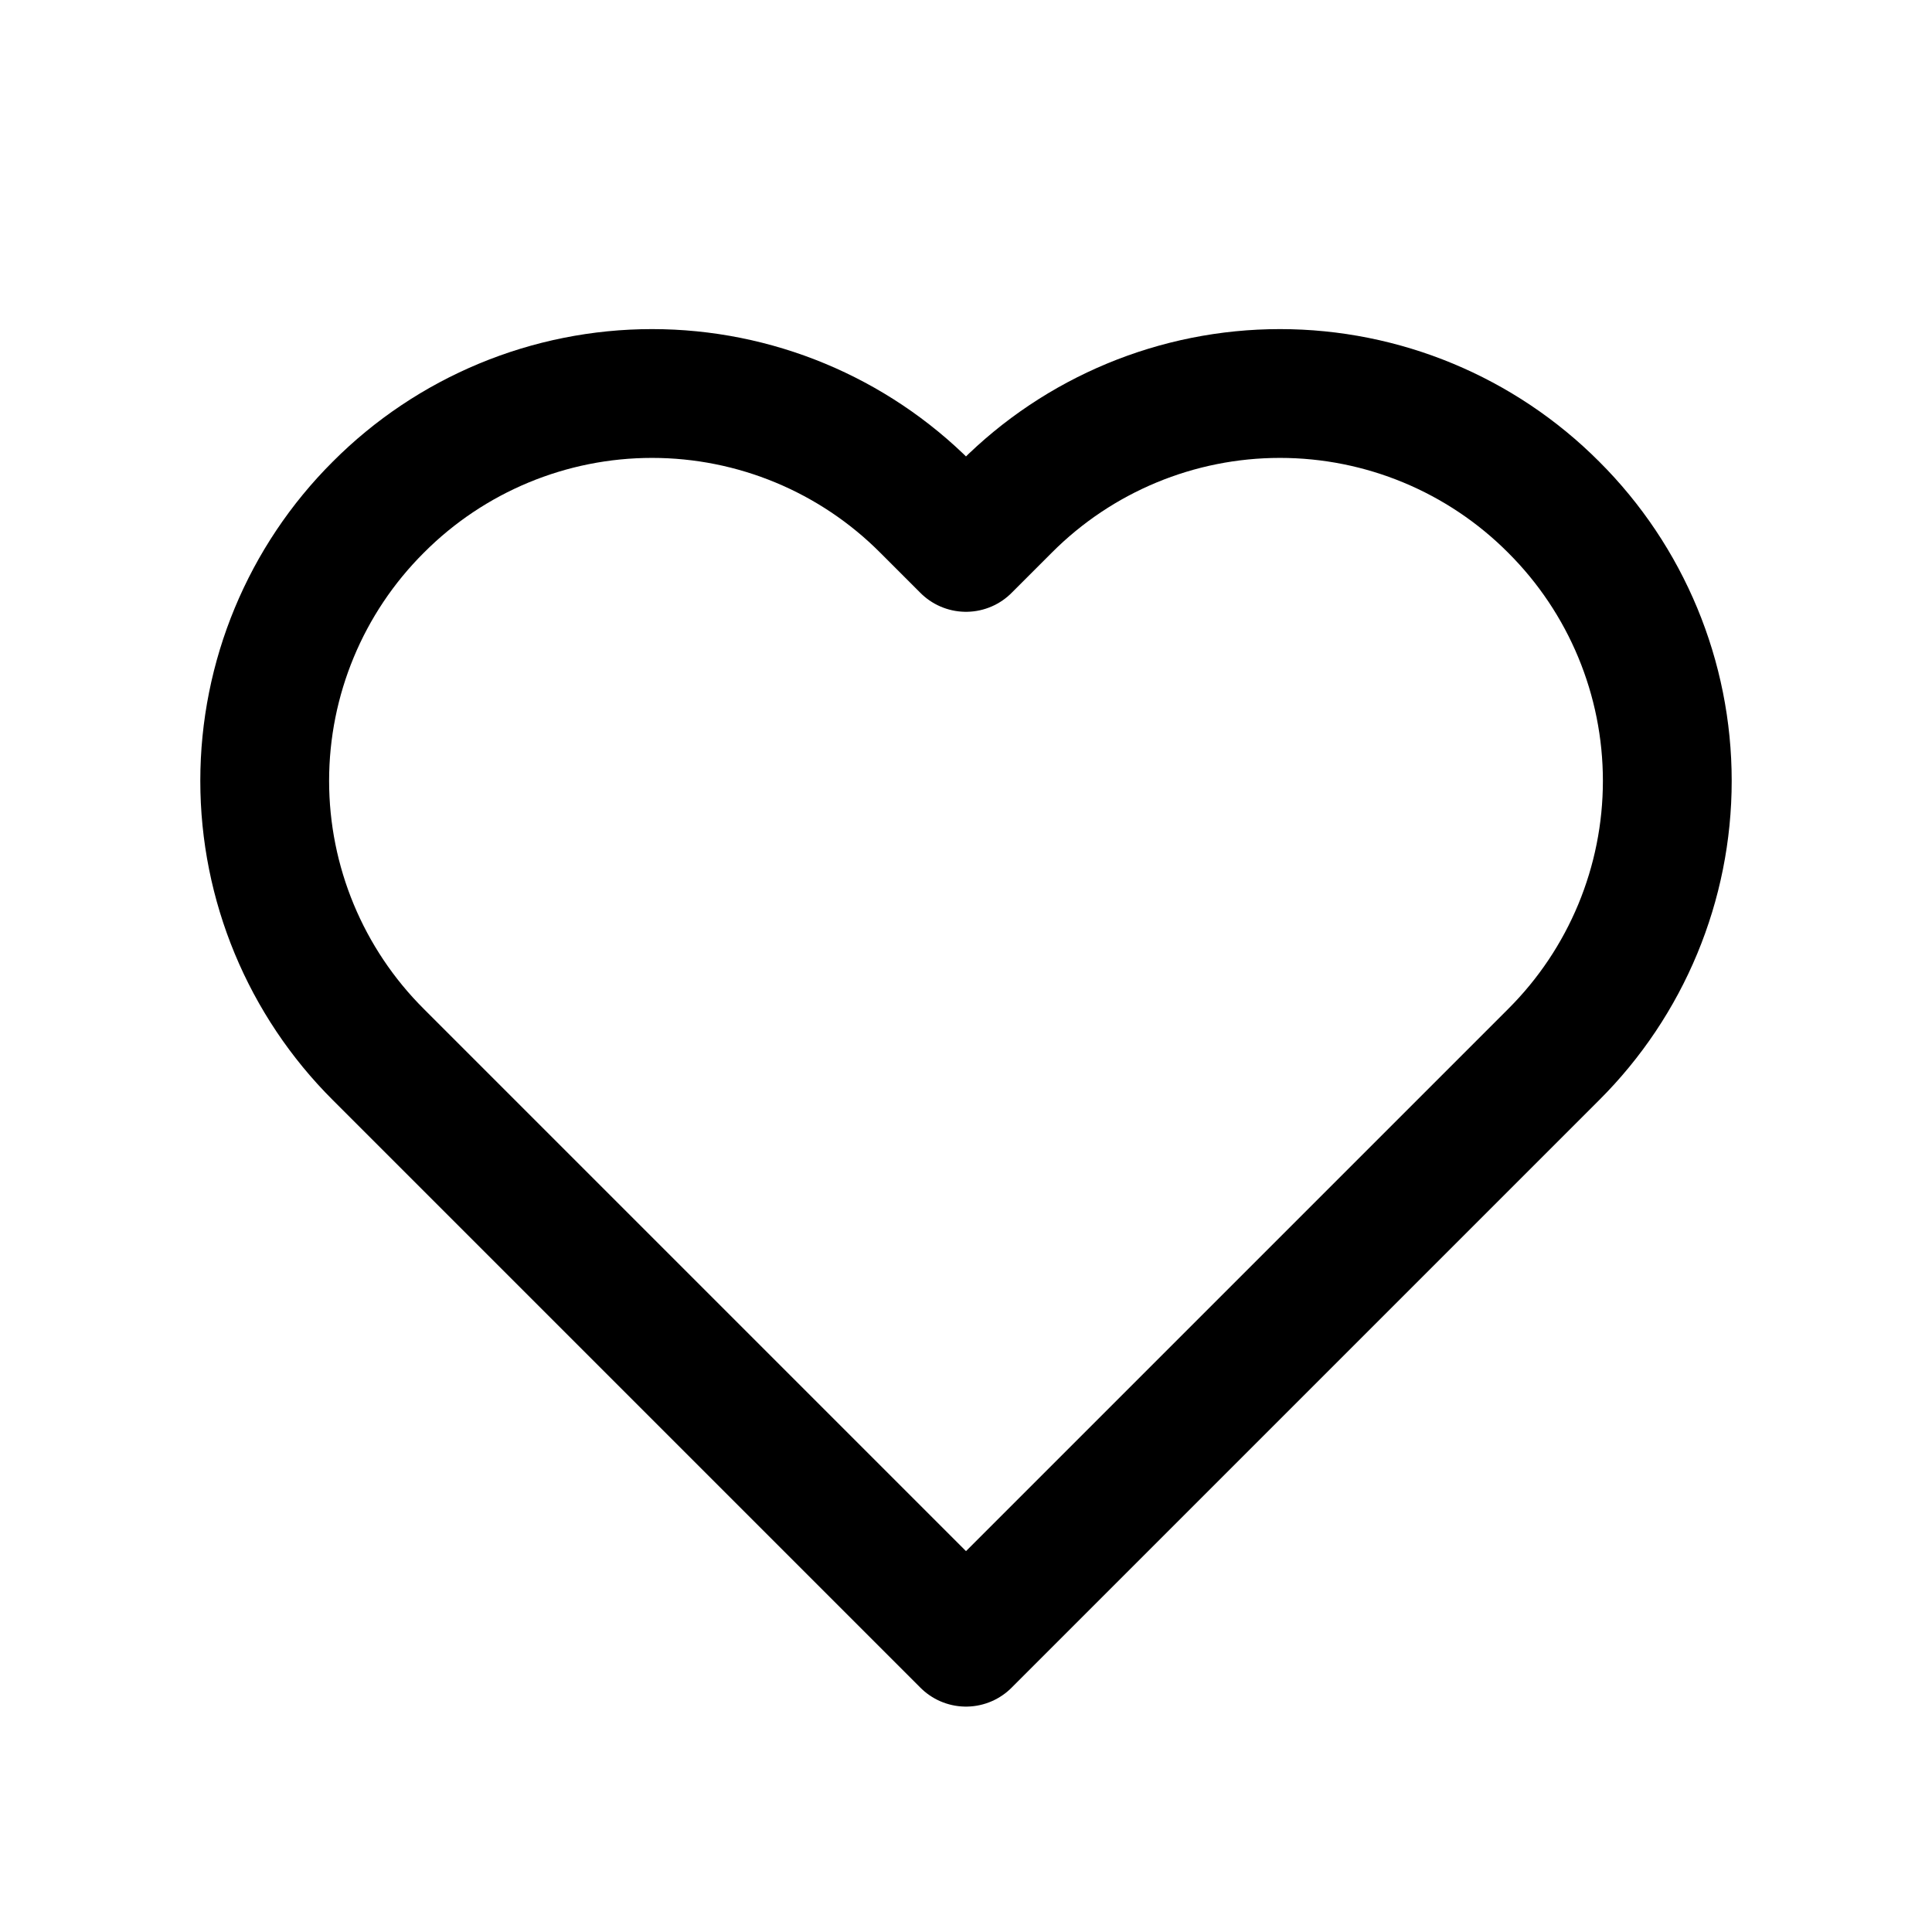
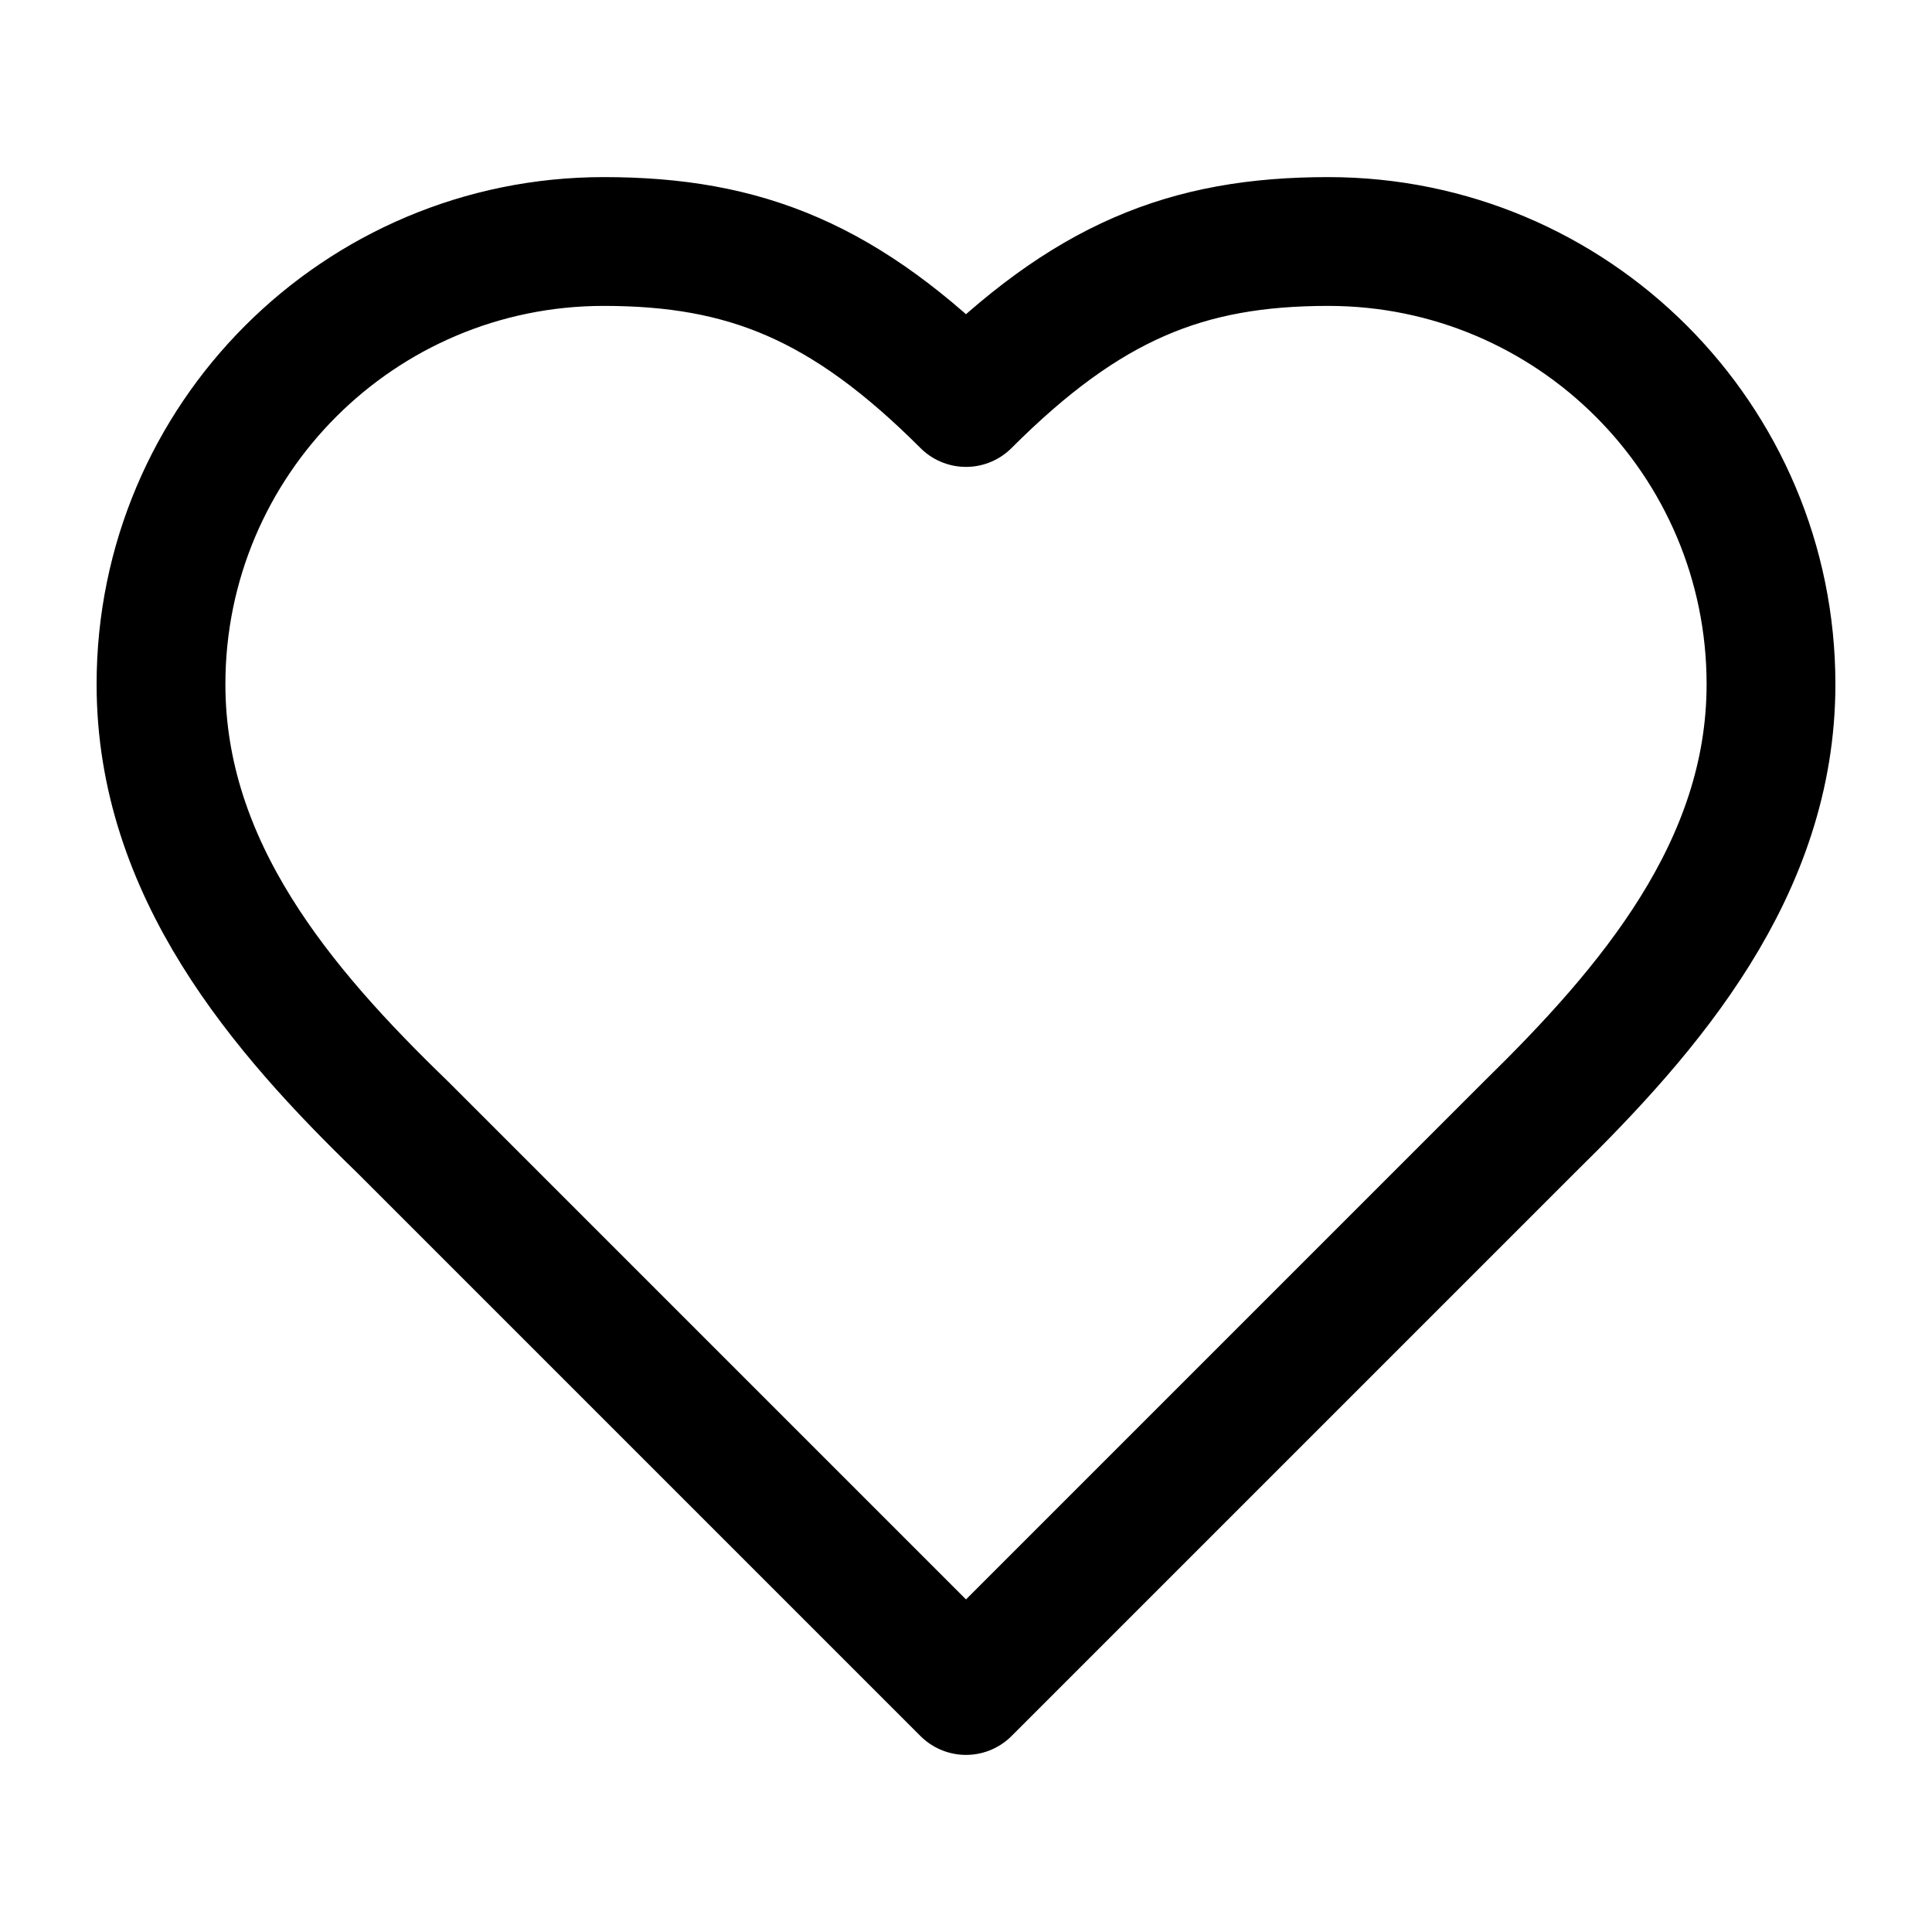
<svg xmlns="http://www.w3.org/2000/svg" viewBox="0 0 24 24" width="24" height="24" fill="none" stroke="currentColor" stroke-width="1.6" stroke-linecap="round" stroke-linejoin="round">
-   <path d="M12 20.4 4.7 13.1a4.8 4.8 0 0 1 0-6.8 4.8 4.8 0 0 1 6.8 0l.5.5.5-.5a4.8 4.8 0 0 1 6.8 0 4.8 4.8 0 0 1 0 6.8Z" />
+   <path d="M19 14c1.49-1.46 3-3.21 3-5.5A5.5 5.5 0 0 0 16.5 3c-1.76 0-3 .5-4.5 2-1.5-1.5-2.74-2-4.5-2A5.5 5.5 0 0 0 2 8.5c0 2.3 1.5 4.05 3 5.5l7 7Z" />
</svg>
